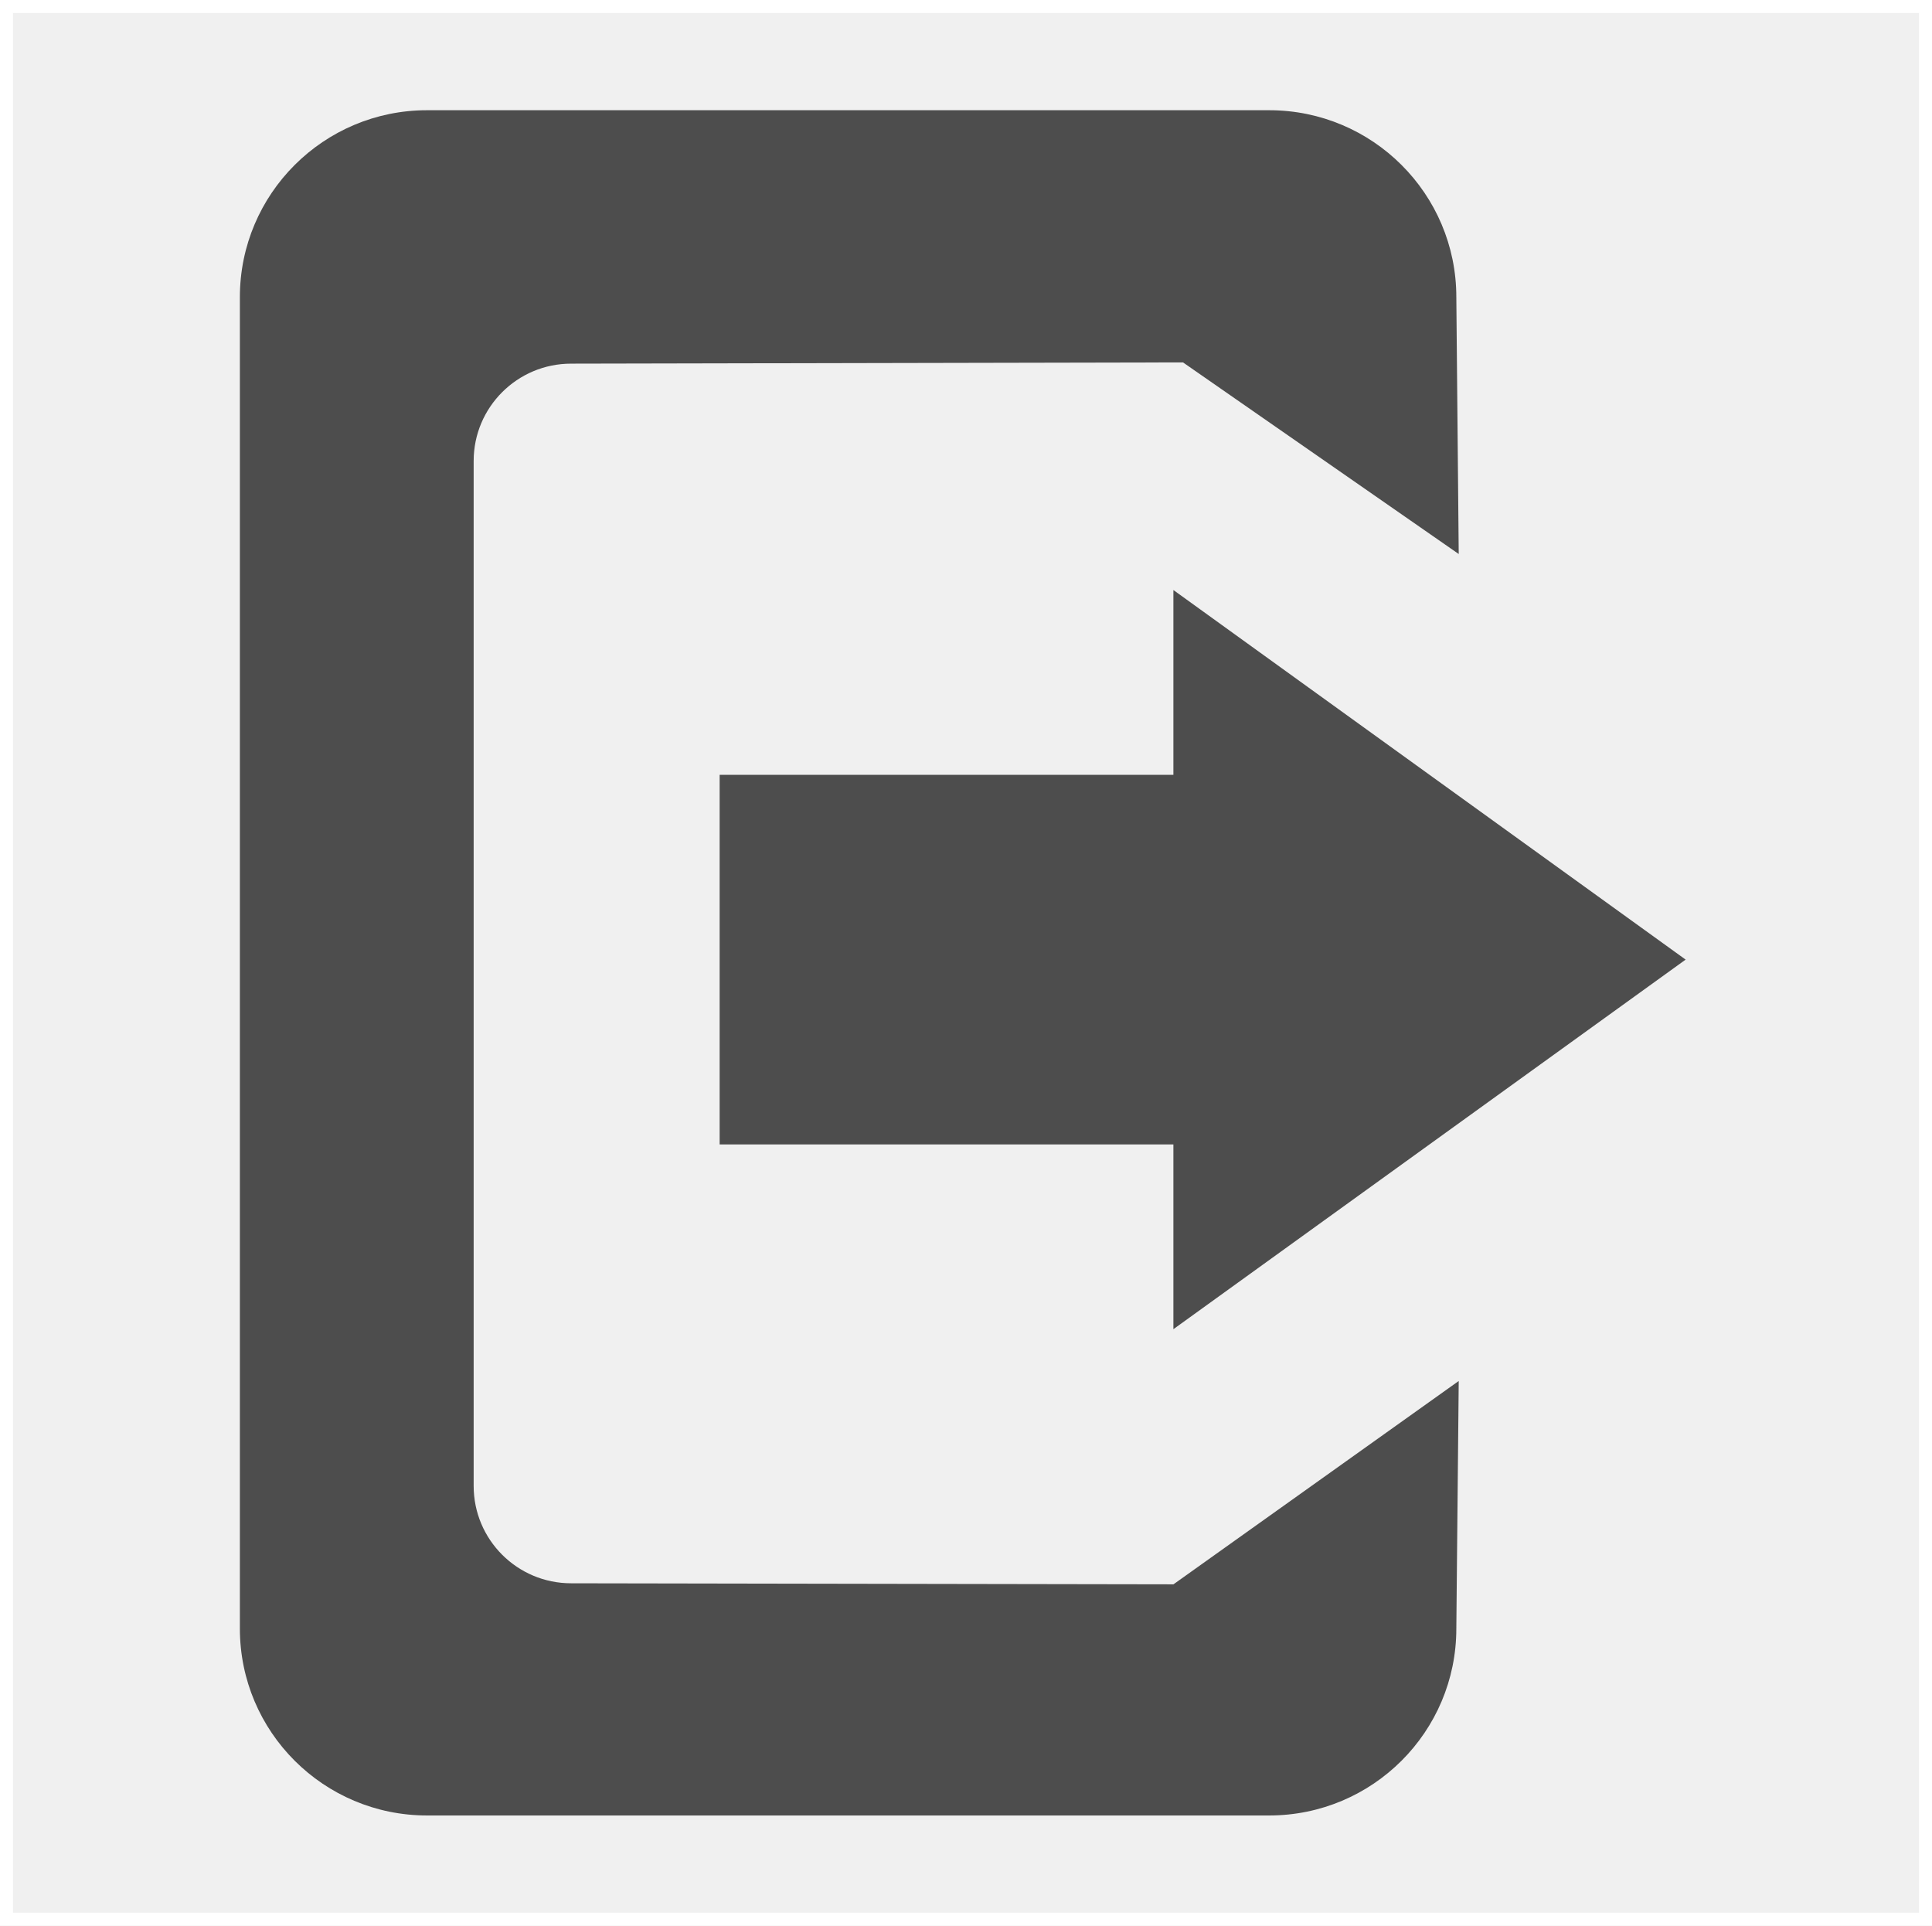
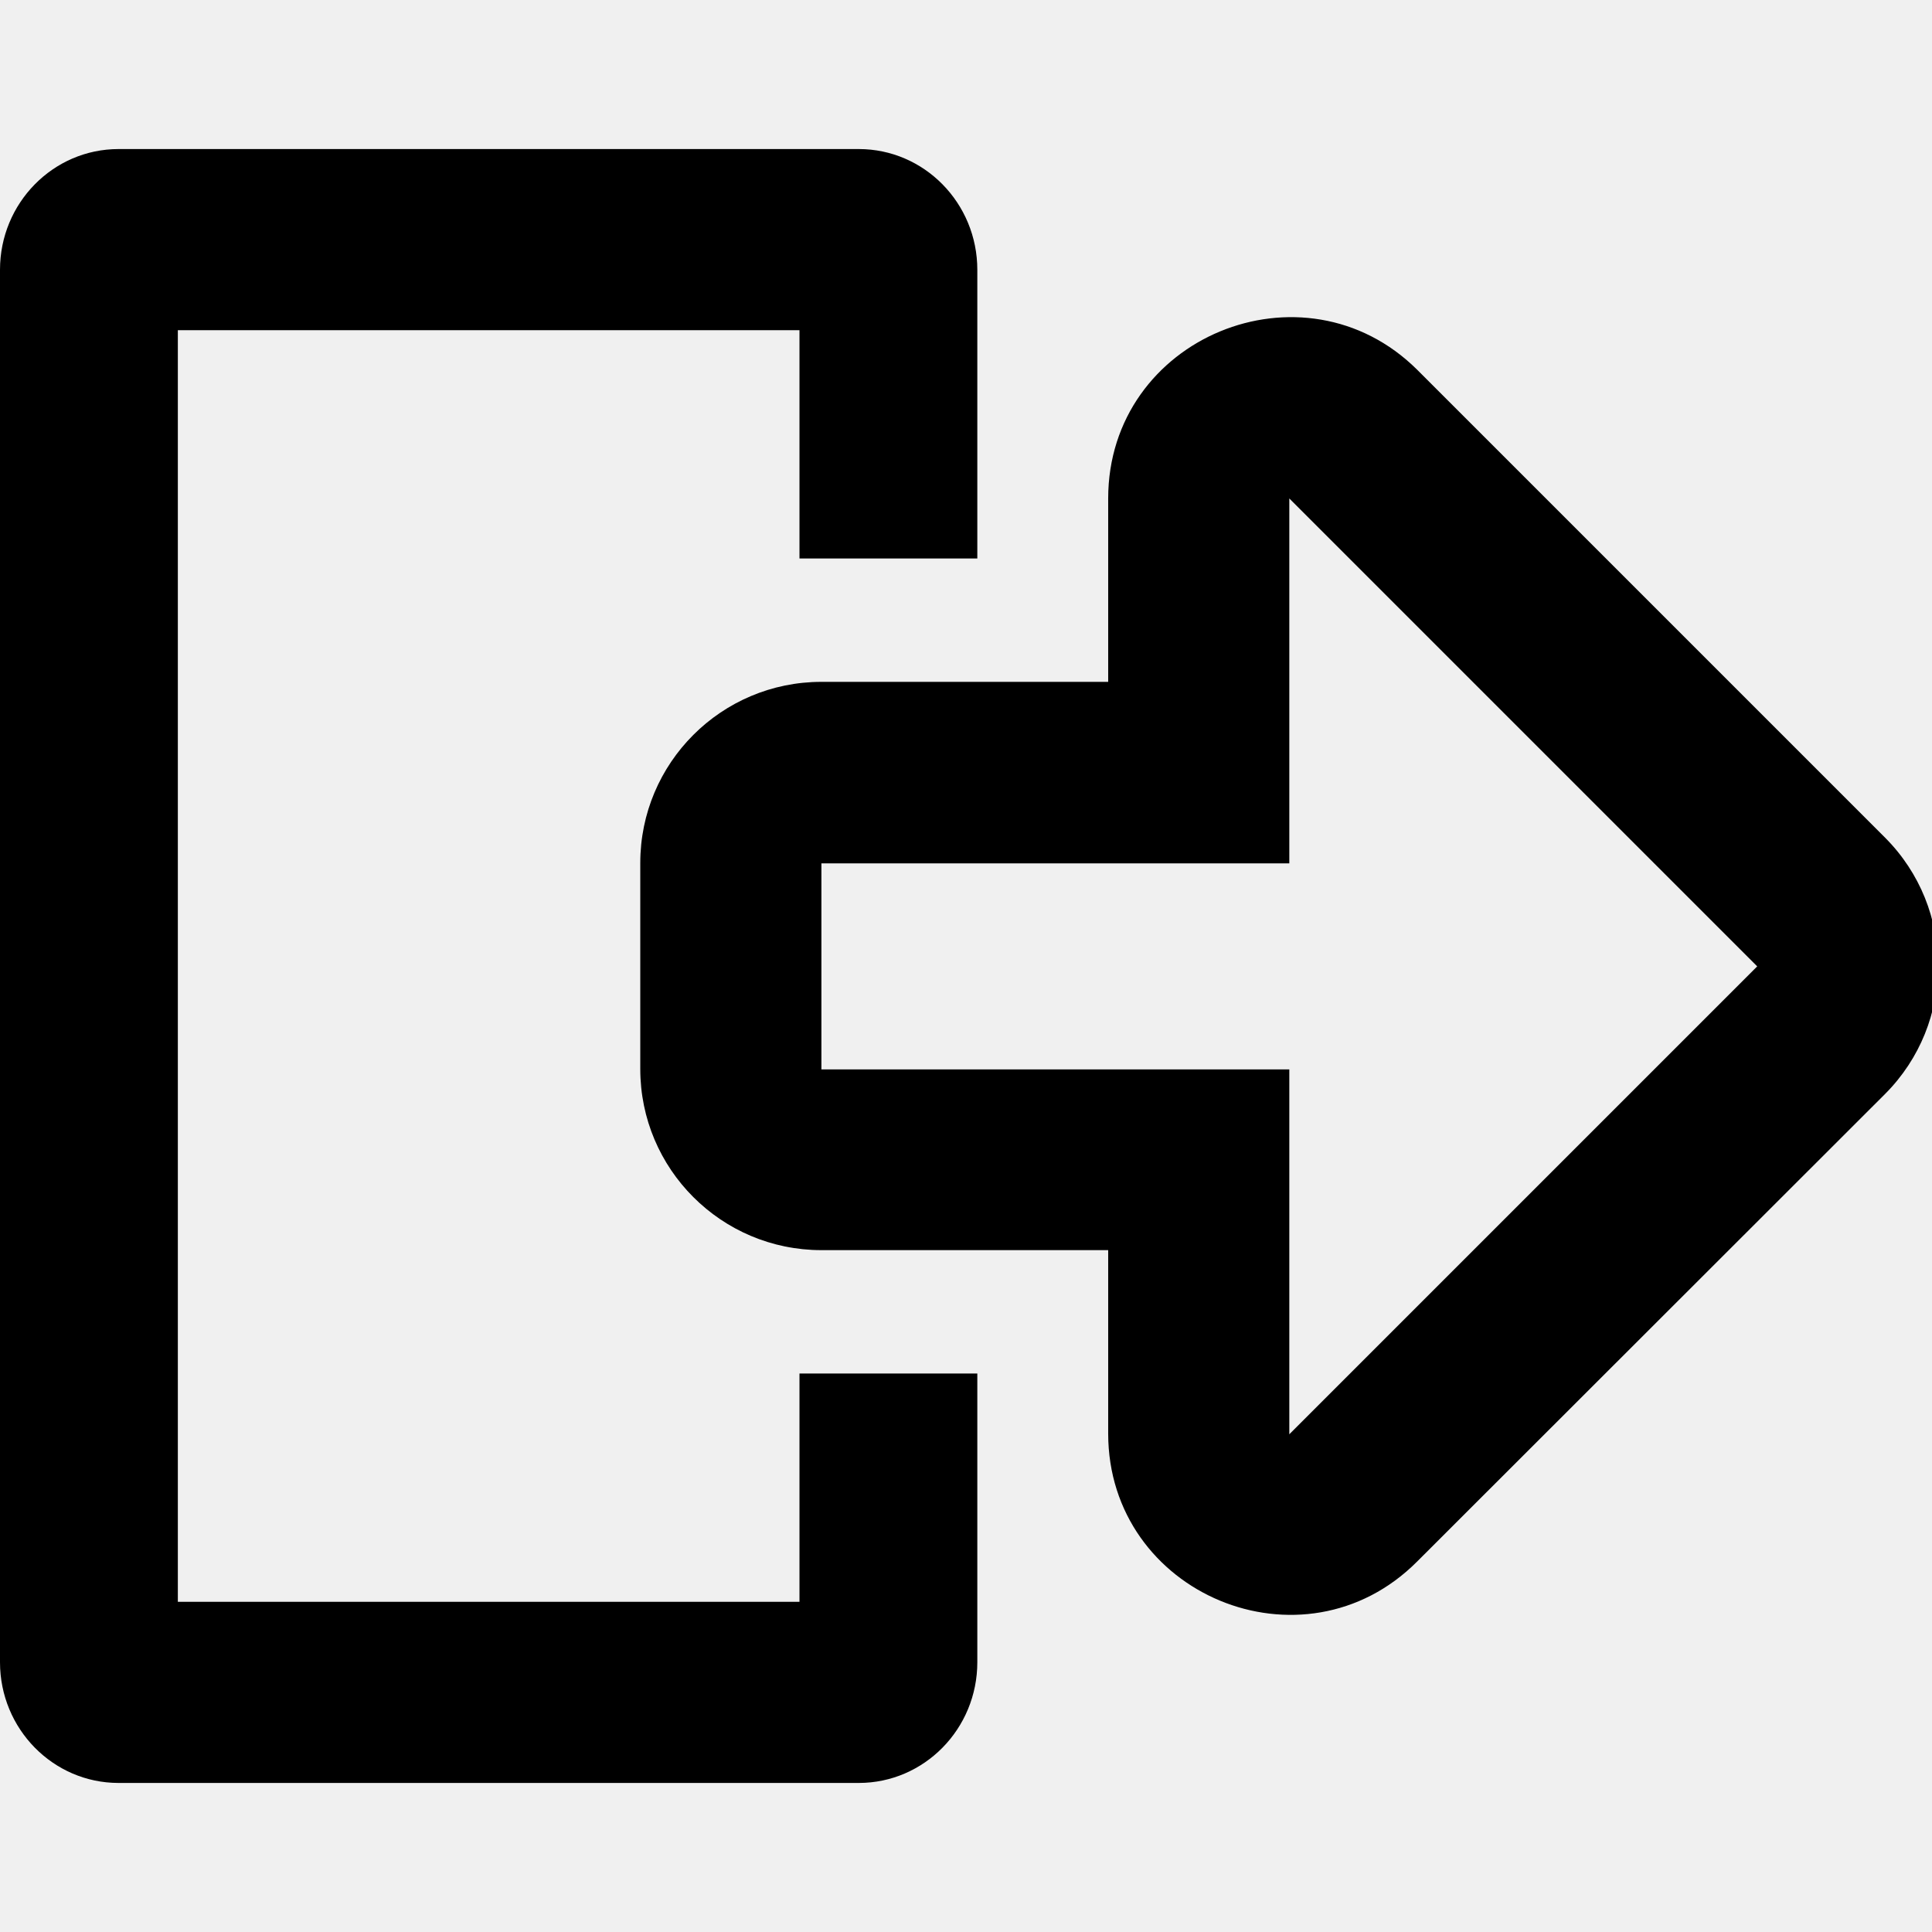
- <svg xmlns="http://www.w3.org/2000/svg" width="22" height="21.926" overflow="hidden" version="1.1" id="svg15" style="overflow:hidden">
-   <defs id="defs5">
-     <clipPath id="clip0">
-       <path d="m 1646,831 h 300 v 299 h -300 z" id="path2" style="clip-rule:evenodd;fill-rule:evenodd" />
-     </clipPath>
-   </defs>
-   <g clip-path="url(#clip0)" transform="matrix(0.0738255,0,0,0.0738255,-121.5906,-61.42282)" id="g13">
-     <rect x="1648" y="833" width="296" height="295" stroke-miterlimit="8" id="rect7" style="fill:none;stroke:#ffffff;stroke-width:2;stroke-miterlimit:8" />
-     <path d="m 1712.87,849 h 129.89 c 15.95,0 28.87,12.903 28.87,28.82 0.12,13.209 0.25,26.417 0.37,39.625 l -42.53,-29.552 -94.38,0.192 c -8.3,0 -15.03,6.718 -15.03,15.004 v 158.091 c 0,8.29 6.73,15.01 15.03,15.01 l 92.91,0.16 44,-31.36 -0.37,38.19 c 0,15.92 -12.92,28.82 -28.87,28.82 h -129.89 c -15.94,0 -28.87,-12.9 -28.87,-28.82 V 877.82 c 0,-15.917 12.93,-28.82 28.87,-28.82 z" id="path9" style="fill:#4d4d4d;fill-rule:evenodd" />
-     <path d="m 1758,951.5 h 69.99 V 923 l 79.01,57 -79.01,57 v -28.5 H 1758 Z" id="path11" style="fill:#4d4d4d;fill-rule:evenodd" />
-   </g>
+ <svg xmlns="http://www.w3.org/2000/svg" viewBox="0 0 512 512" x="0" y="0" aria-hidden="true" focusable="false" role="img">
+   <path d="M293.68,132.1v48.6h-76a48,48,0,0,0-48,48v54.6a48,48,0,0,0,48,48h76v48.6c0,42.6,51.7,64.2,81.9,33.9l124-123.9a48.1,48.1,0,0,0,0-67.9l-124-124C345.48,68.1,293.68,89.4,293.68,132.1Zm172,124-124,124V283.4h-124V228.8h124V132.1Z" fill="currentColor" />
+   <path d="M211.87,364v60.5H47.13V87.5H211.87V148H259V71.5c0-17.67-14.07-32-31.42-32H31.42C14.07,39.5,0,53.83,0,71.5v369c0,17.67,14.07,32,31.42,32H227.58c17.35,0,31.42-14.33,31.42-32V364Z" fill="currentColor" />
</svg>
